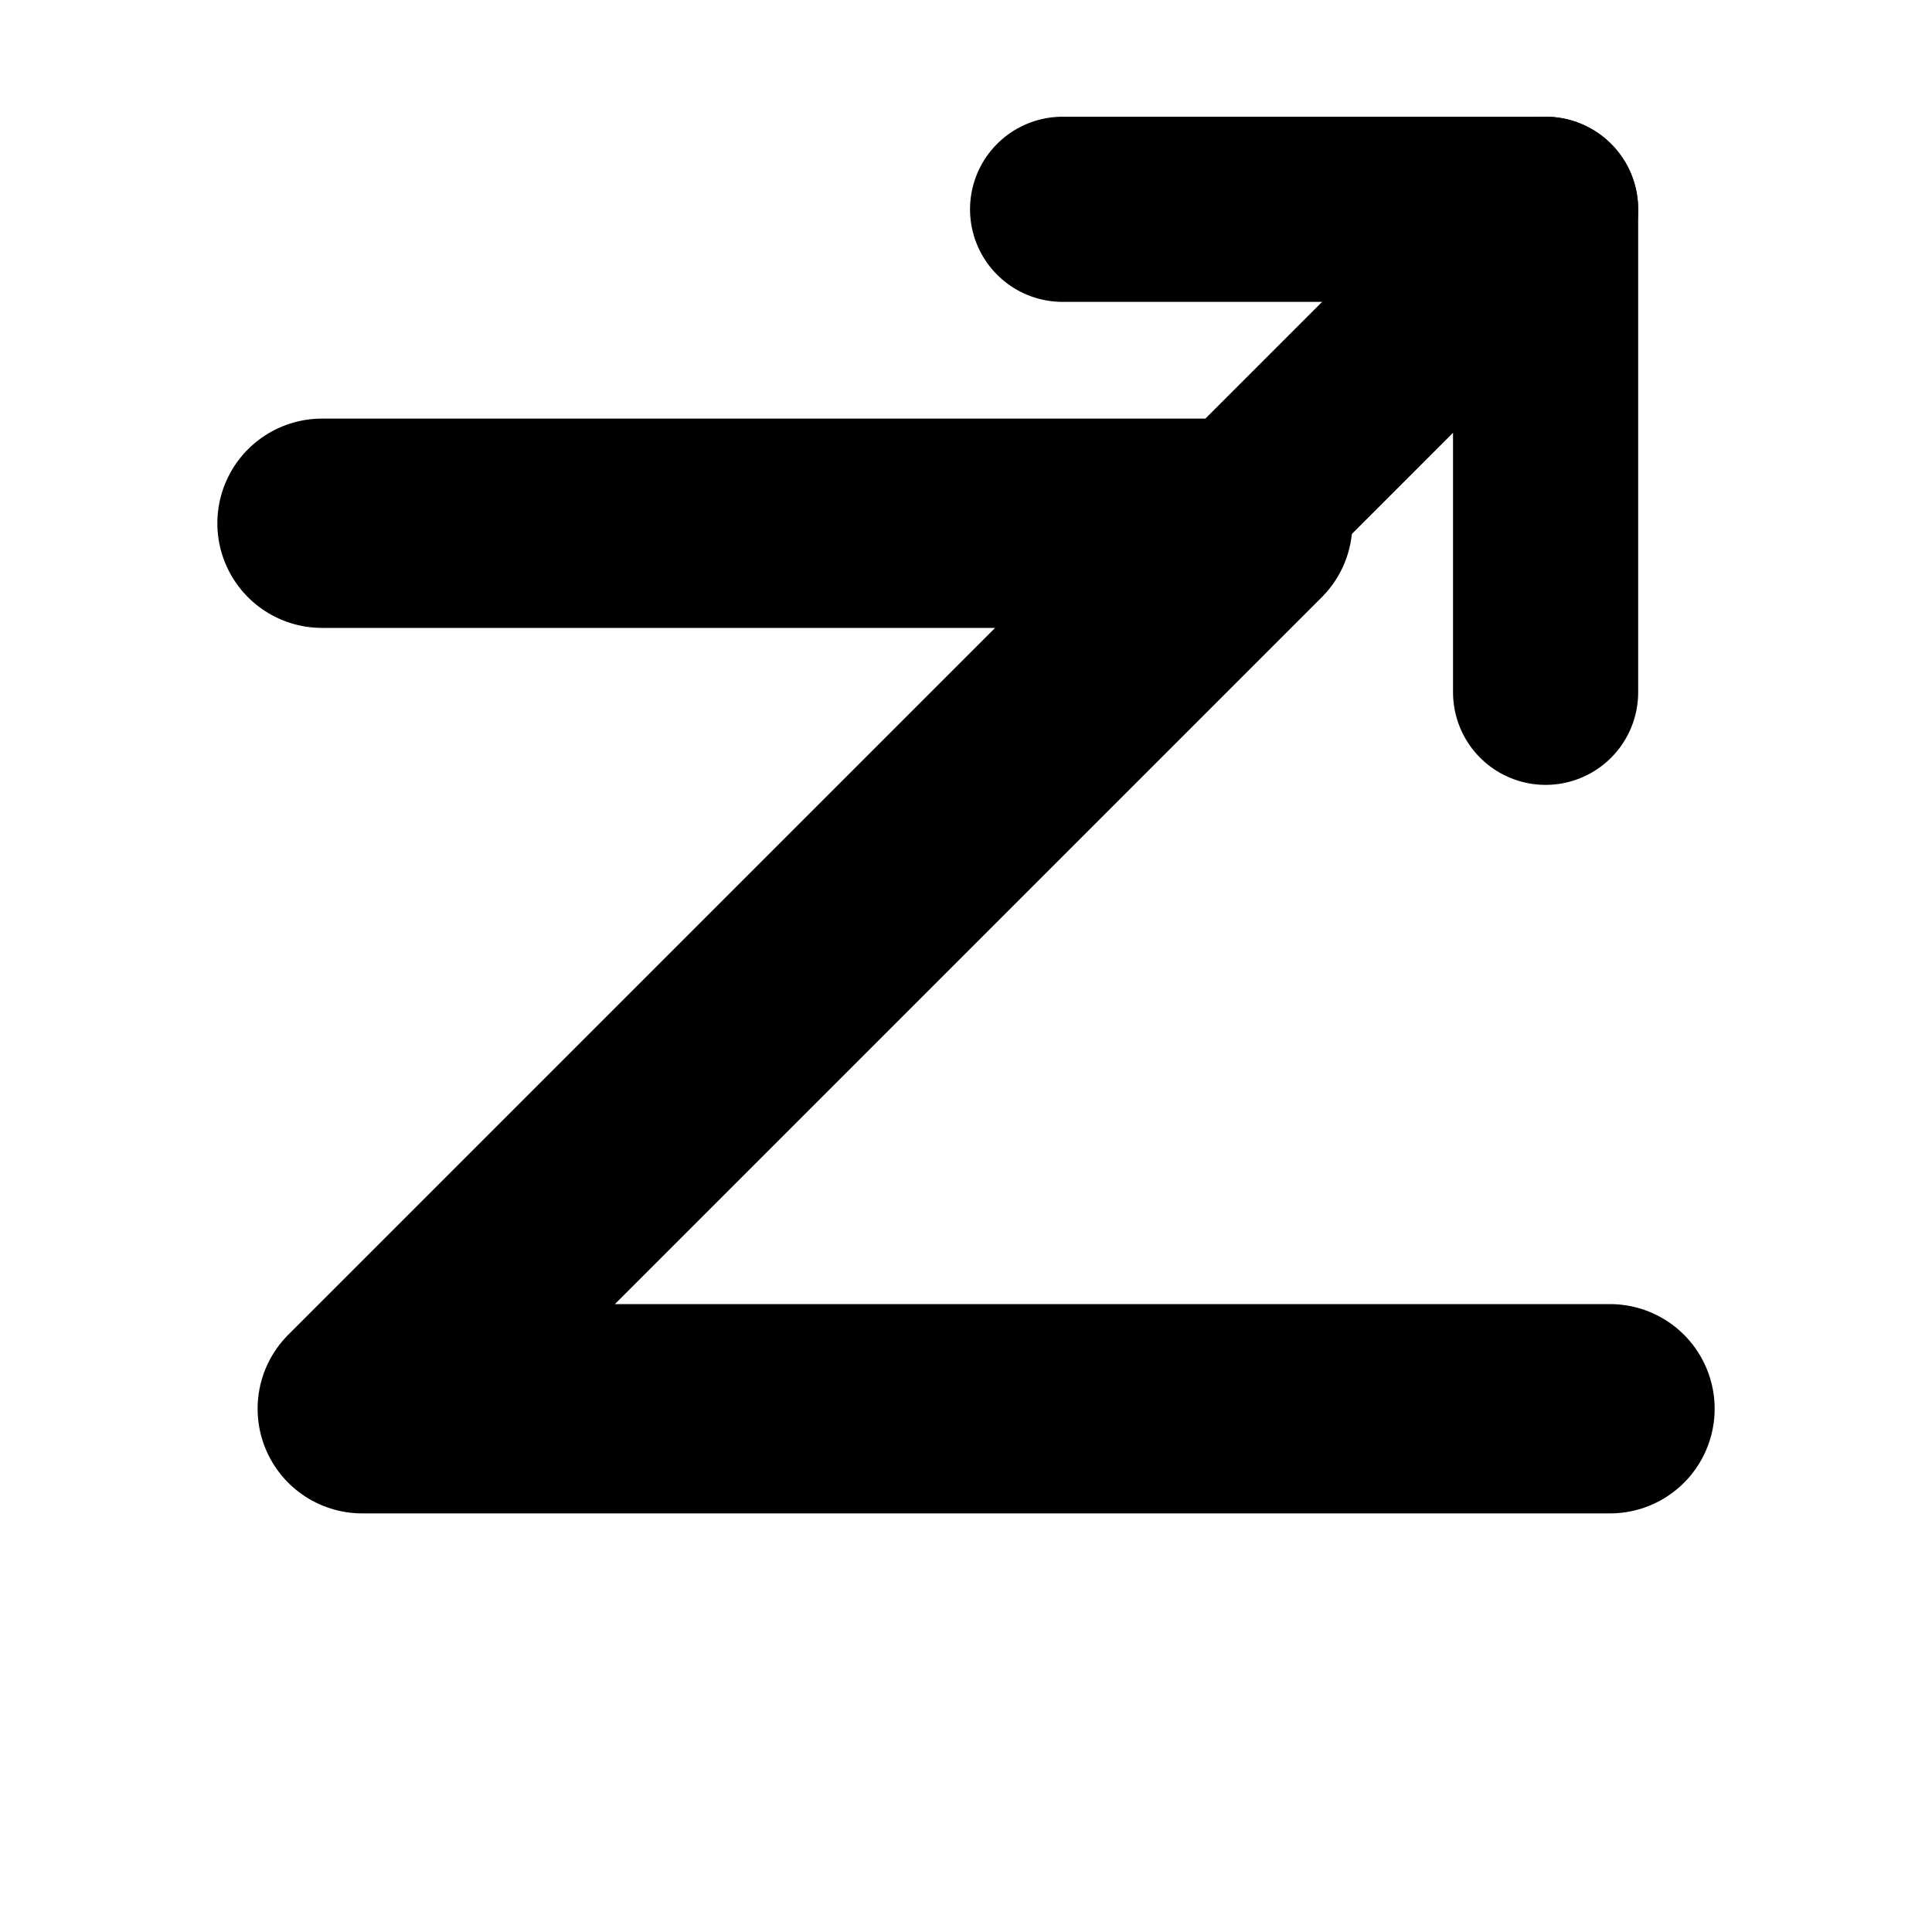
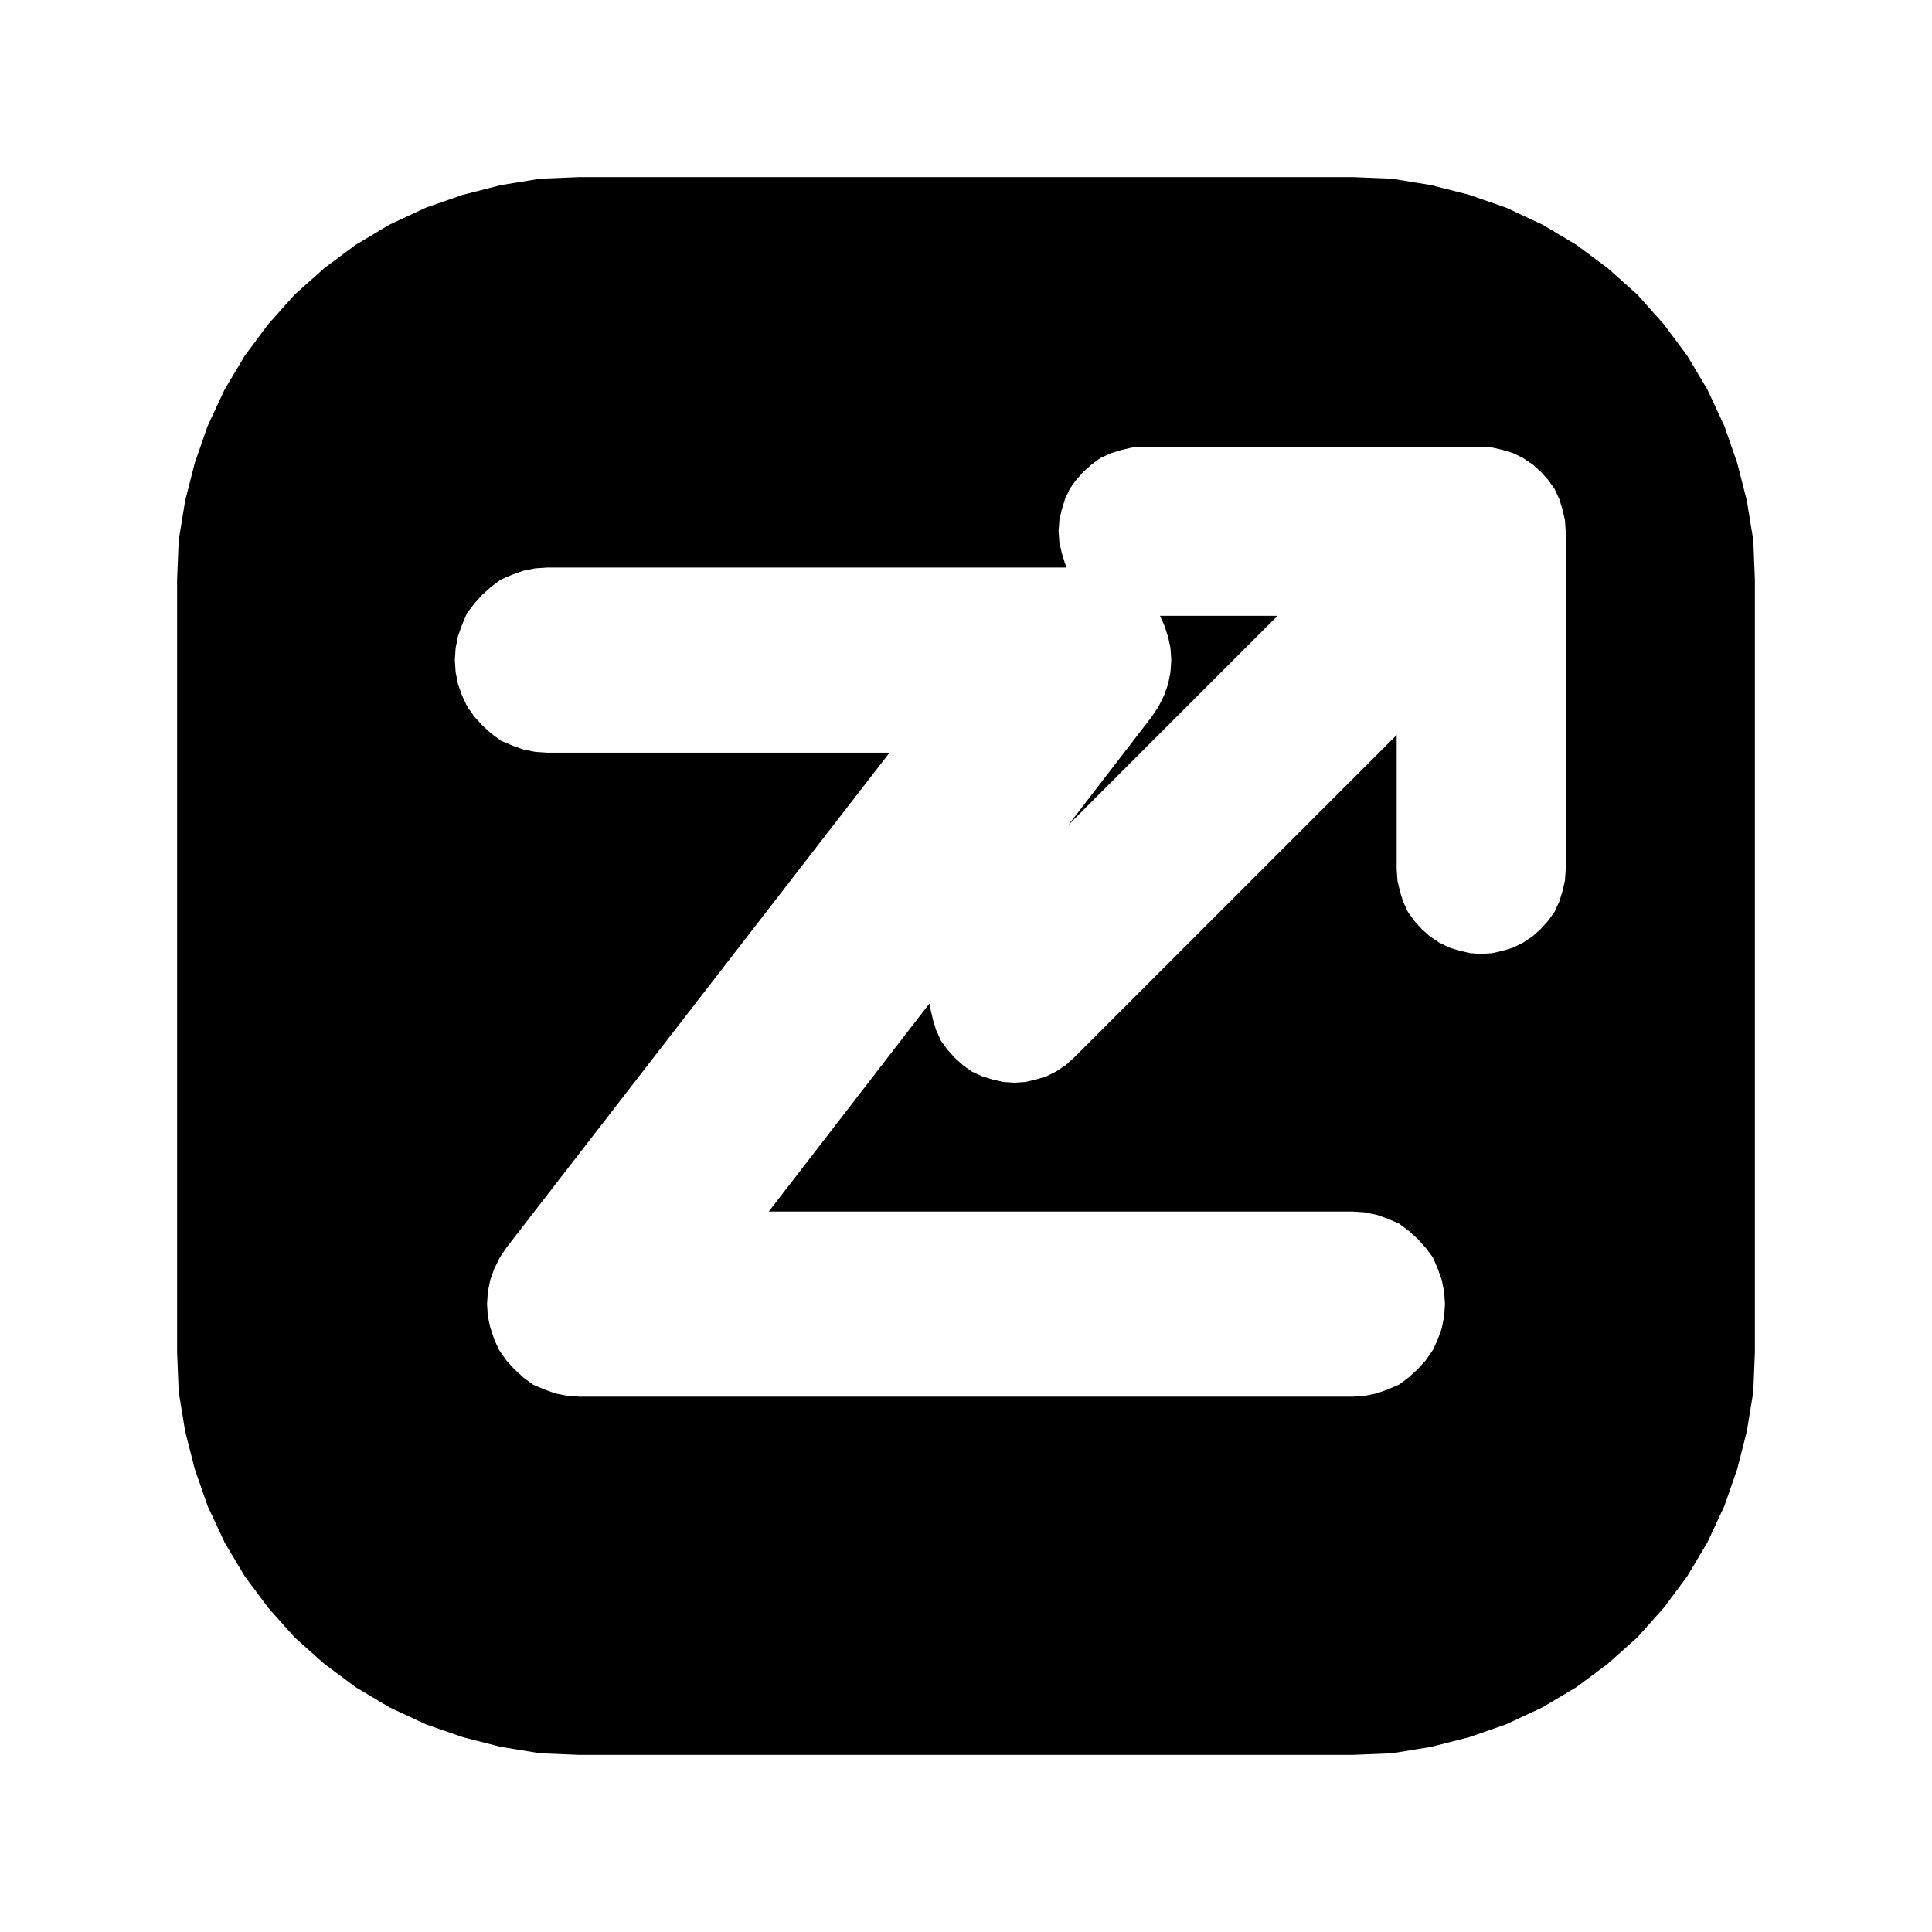
- <svg xmlns="http://www.w3.org/2000/svg" viewBox="0 0 24 24" fill="none" stroke="currentColor" stroke-linecap="round" stroke-linejoin="round">
-   <path d="M4 6.5H15.5L4.5 17.5H20" stroke-width="2.6" />
-   <path d="M13.2 2.6L19.2 2.6L19.2 8.6" stroke-width="2.3" />
-   <path d="M19.2 2.6L14.5 7.3" stroke-width="2.3" />
+ <svg xmlns="http://www.w3.org/2000/svg" viewBox="0 0 24 24" fill="currentColor">
+   <path fill-rule="evenodd" d="M7.20 2.20 L6.71 2.22 L6.22 2.30 L5.75 2.42 L5.29 2.58 L4.84 2.79 L4.42 3.04 L4.03 3.33 L3.66 3.66 L3.33 4.03 L3.04 4.42 L2.79 4.84 L2.58 5.29 L2.42 5.75 L2.30 6.22 L2.22 6.71 L2.20 7.20 L2.20 16.80 L2.22 17.29 L2.30 17.78 L2.42 18.25 L2.58 18.71 L2.79 19.16 L3.04 19.58 L3.33 19.97 L3.66 20.34 L4.03 20.67 L4.42 20.96 L4.84 21.21 L5.29 21.42 L5.75 21.58 L6.22 21.70 L6.71 21.78 L7.20 21.80 L16.80 21.80 L17.29 21.78 L17.78 21.70 L18.25 21.58 L18.71 21.42 L19.16 21.21 L19.58 20.96 L19.97 20.67 L20.34 20.34 L20.67 19.97 L20.96 19.58 L21.21 19.16 L21.42 18.71 L21.58 18.25 L21.70 17.78 L21.78 17.29 L21.80 16.80 L21.80 7.20 L21.78 6.71 L21.70 6.22 L21.58 5.75 L21.42 5.29 L21.21 4.84 L20.96 4.42 L20.67 4.03 L20.34 3.66 L19.97 3.33 L19.58 3.04 L19.16 2.79 L18.71 2.58 L18.25 2.42 L17.78 2.30 L17.29 2.22 L16.80 2.20ZM17.35 10.80 L17.35 9.13 L13.34 13.14 L13.24 13.23 L13.12 13.31 L13.00 13.37 L12.87 13.41 L12.74 13.44 L12.60 13.45 L12.46 13.44 L12.33 13.41 L12.20 13.37 L12.07 13.31 L11.96 13.23 L11.86 13.14 L11.77 13.04 L11.69 12.93 L11.63 12.80 L11.59 12.67 L11.56 12.54 L11.55 12.46 L9.55 15.05 L16.80 15.05 L16.95 15.06 L17.10 15.09 L17.24 15.14 L17.38 15.20 L17.50 15.29 L17.61 15.39 L17.71 15.50 L17.80 15.62 L17.86 15.76 L17.91 15.90 L17.94 16.05 L17.95 16.20 L17.94 16.35 L17.91 16.50 L17.86 16.64 L17.80 16.77 L17.71 16.90 L17.61 17.01 L17.50 17.11 L17.38 17.20 L17.24 17.26 L17.10 17.31 L16.95 17.34 L16.80 17.35 L7.20 17.35 L7.05 17.34 L6.90 17.31 L6.76 17.26 L6.62 17.20 L6.50 17.11 L6.39 17.01 L6.29 16.90 L6.20 16.77 L6.14 16.64 L6.09 16.49 L6.06 16.35 L6.05 16.20 L6.06 16.05 L6.09 15.90 L6.14 15.76 L6.21 15.62 L6.29 15.50 L11.05 9.35 L6.80 9.35 L6.65 9.34 L6.50 9.31 L6.36 9.26 L6.22 9.20 L6.10 9.11 L5.99 9.01 L5.89 8.90 L5.80 8.77 L5.74 8.64 L5.69 8.50 L5.66 8.35 L5.65 8.20 L5.66 8.05 L5.69 7.90 L5.74 7.76 L5.80 7.62 L5.89 7.50 L5.99 7.39 L6.10 7.29 L6.22 7.20 L6.36 7.14 L6.50 7.09 L6.65 7.06 L6.80 7.05 L13.25 7.05 L13.23 7.00 L13.19 6.87 L13.16 6.74 L13.15 6.60 L13.16 6.46 L13.19 6.33 L13.23 6.20 L13.29 6.07 L13.37 5.96 L13.46 5.86 L13.56 5.77 L13.67 5.69 L13.80 5.63 L13.93 5.59 L14.06 5.56 L14.20 5.55 L18.40 5.55 L18.54 5.56 L18.67 5.59 L18.80 5.63 L18.92 5.69 L19.04 5.77 L19.14 5.86 L19.23 5.96 L19.31 6.07 L19.37 6.20 L19.41 6.33 L19.44 6.46 L19.45 6.60 L19.45 10.80 L19.44 10.94 L19.41 11.07 L19.37 11.20 L19.31 11.33 L19.23 11.44 L19.14 11.54 L19.04 11.63 L18.92 11.71 L18.80 11.77 L18.67 11.81 L18.54 11.84 L18.40 11.85 L18.26 11.84 L18.13 11.81 L18.00 11.77 L17.88 11.71 L17.76 11.63 L17.66 11.54 L17.57 11.44 L17.49 11.33 L17.43 11.20 L17.39 11.07 L17.36 10.94ZM14.41 7.65 L14.46 7.76 L14.51 7.91 L14.54 8.05 L14.55 8.20 L14.54 8.35 L14.51 8.50 L14.46 8.64 L14.39 8.78 L14.31 8.90 L13.27 10.25 L15.87 7.65Z" />
</svg>
